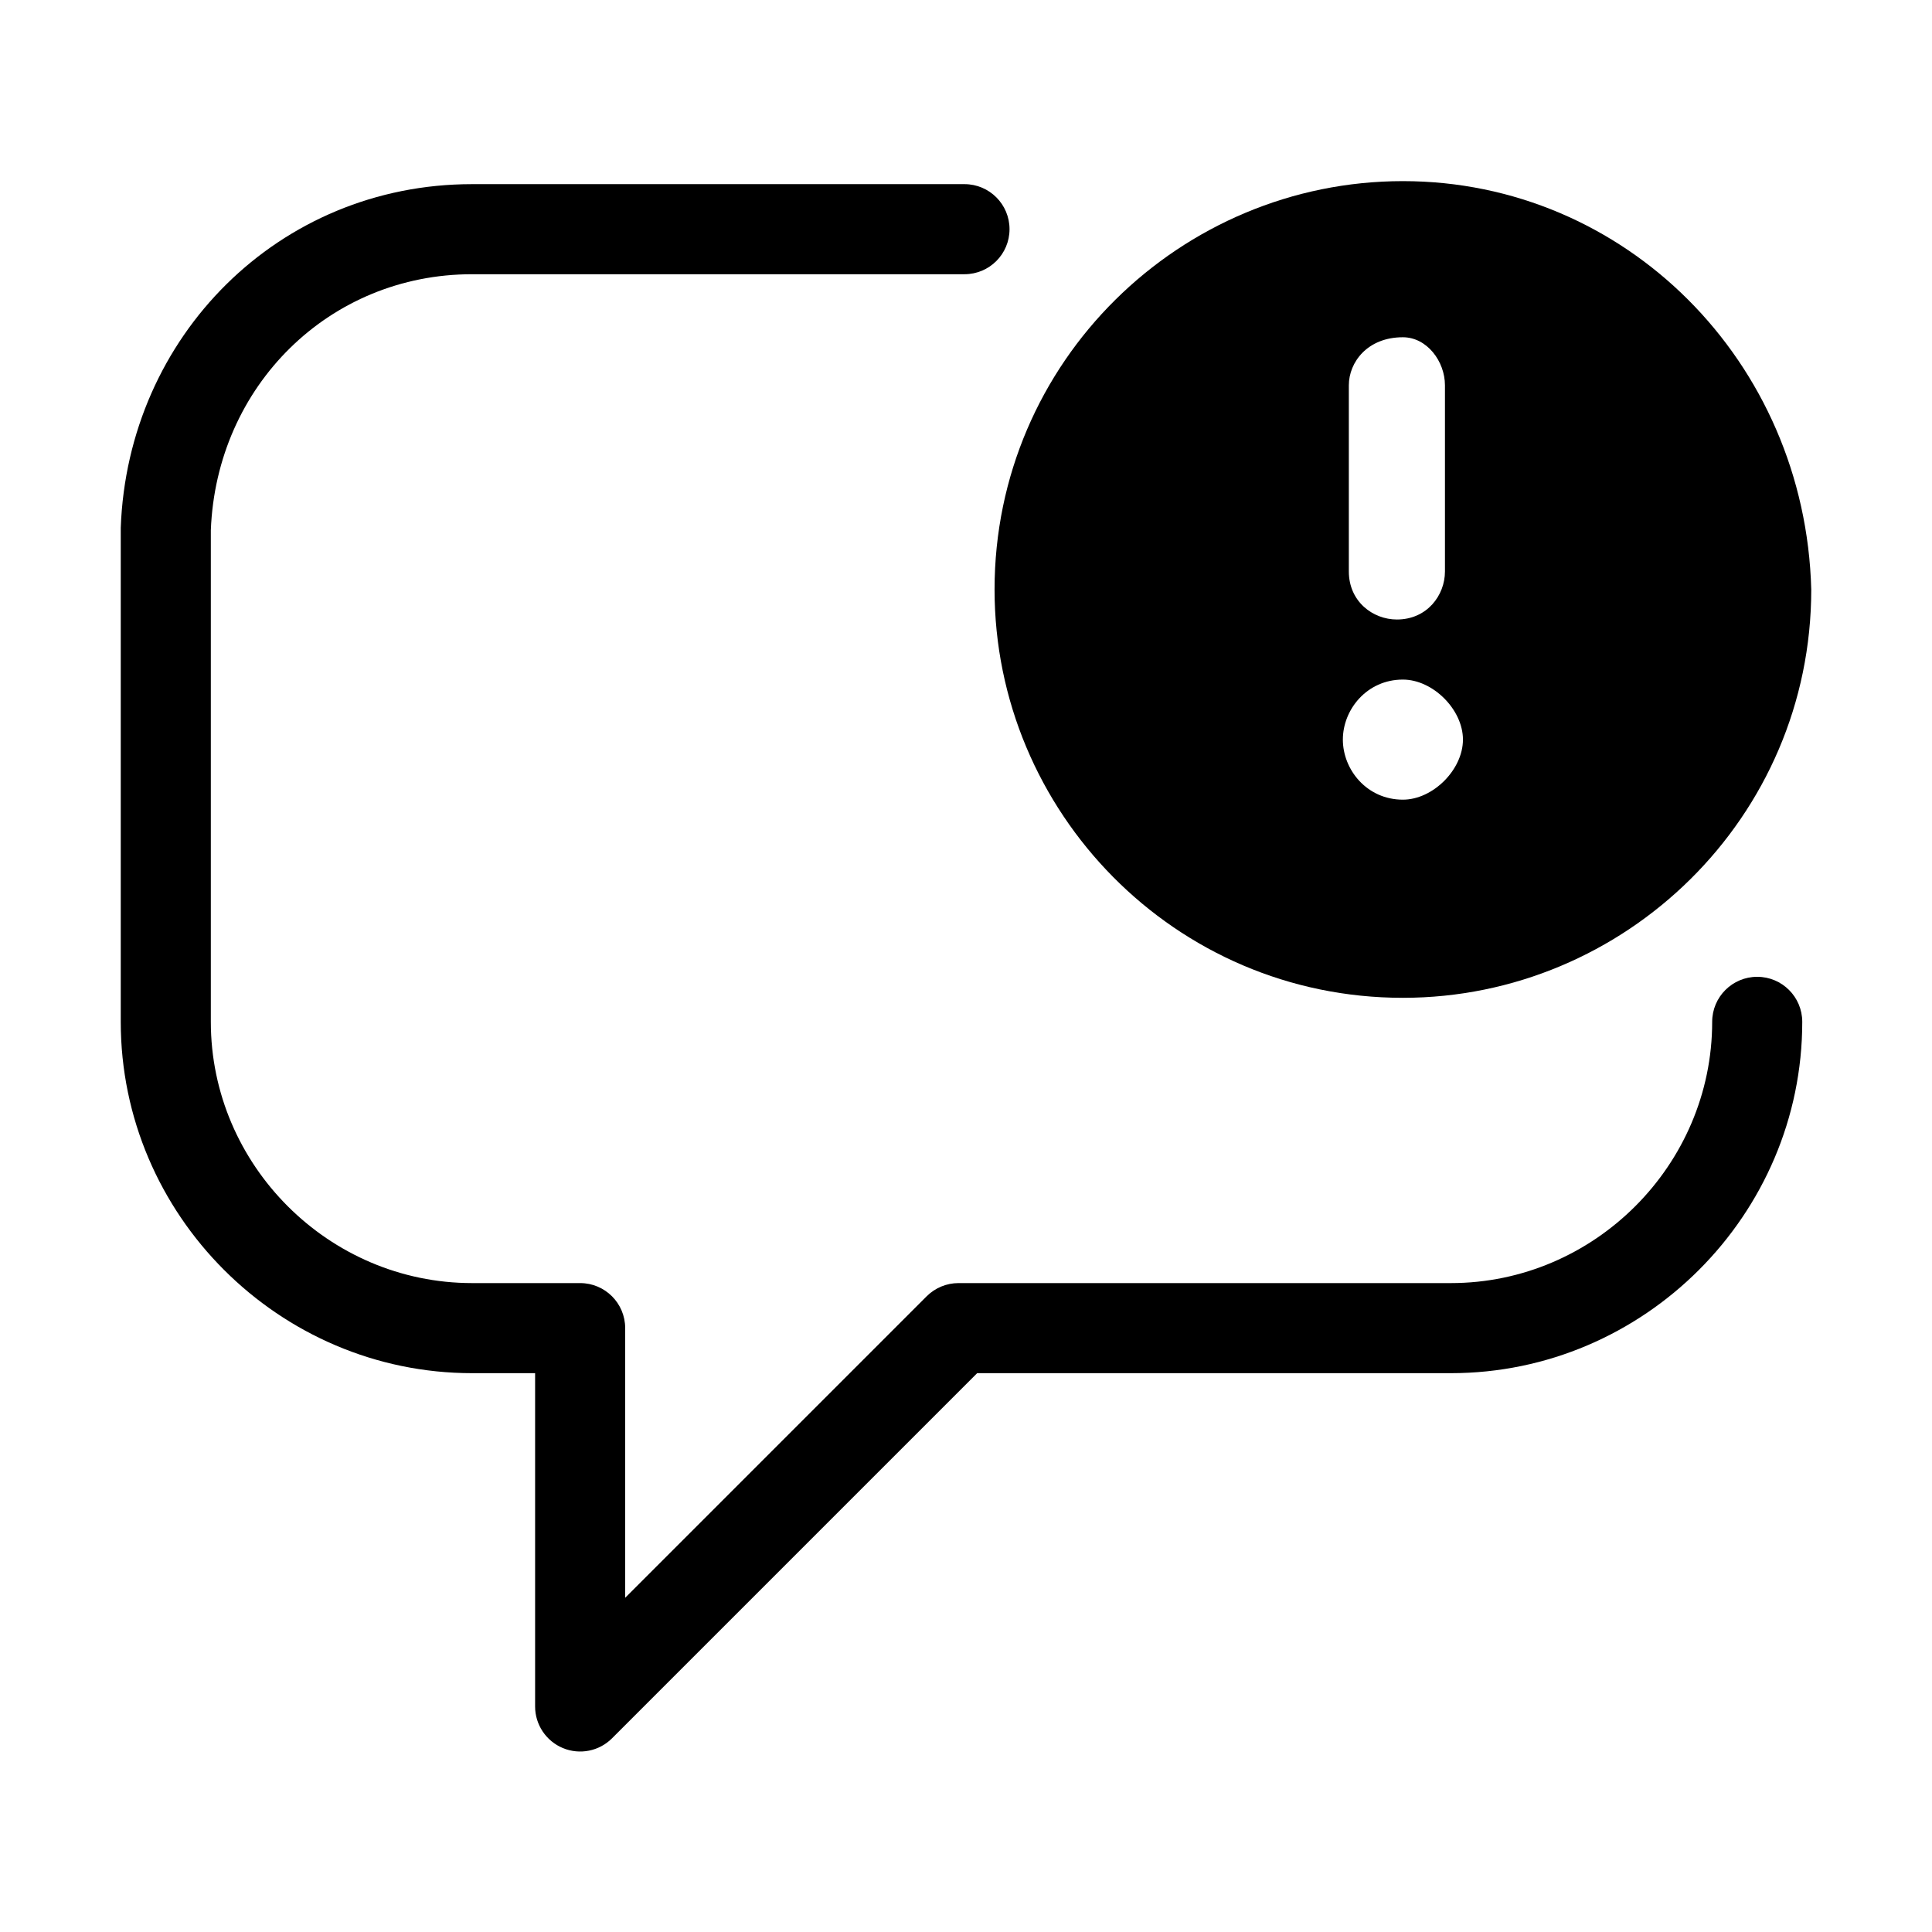
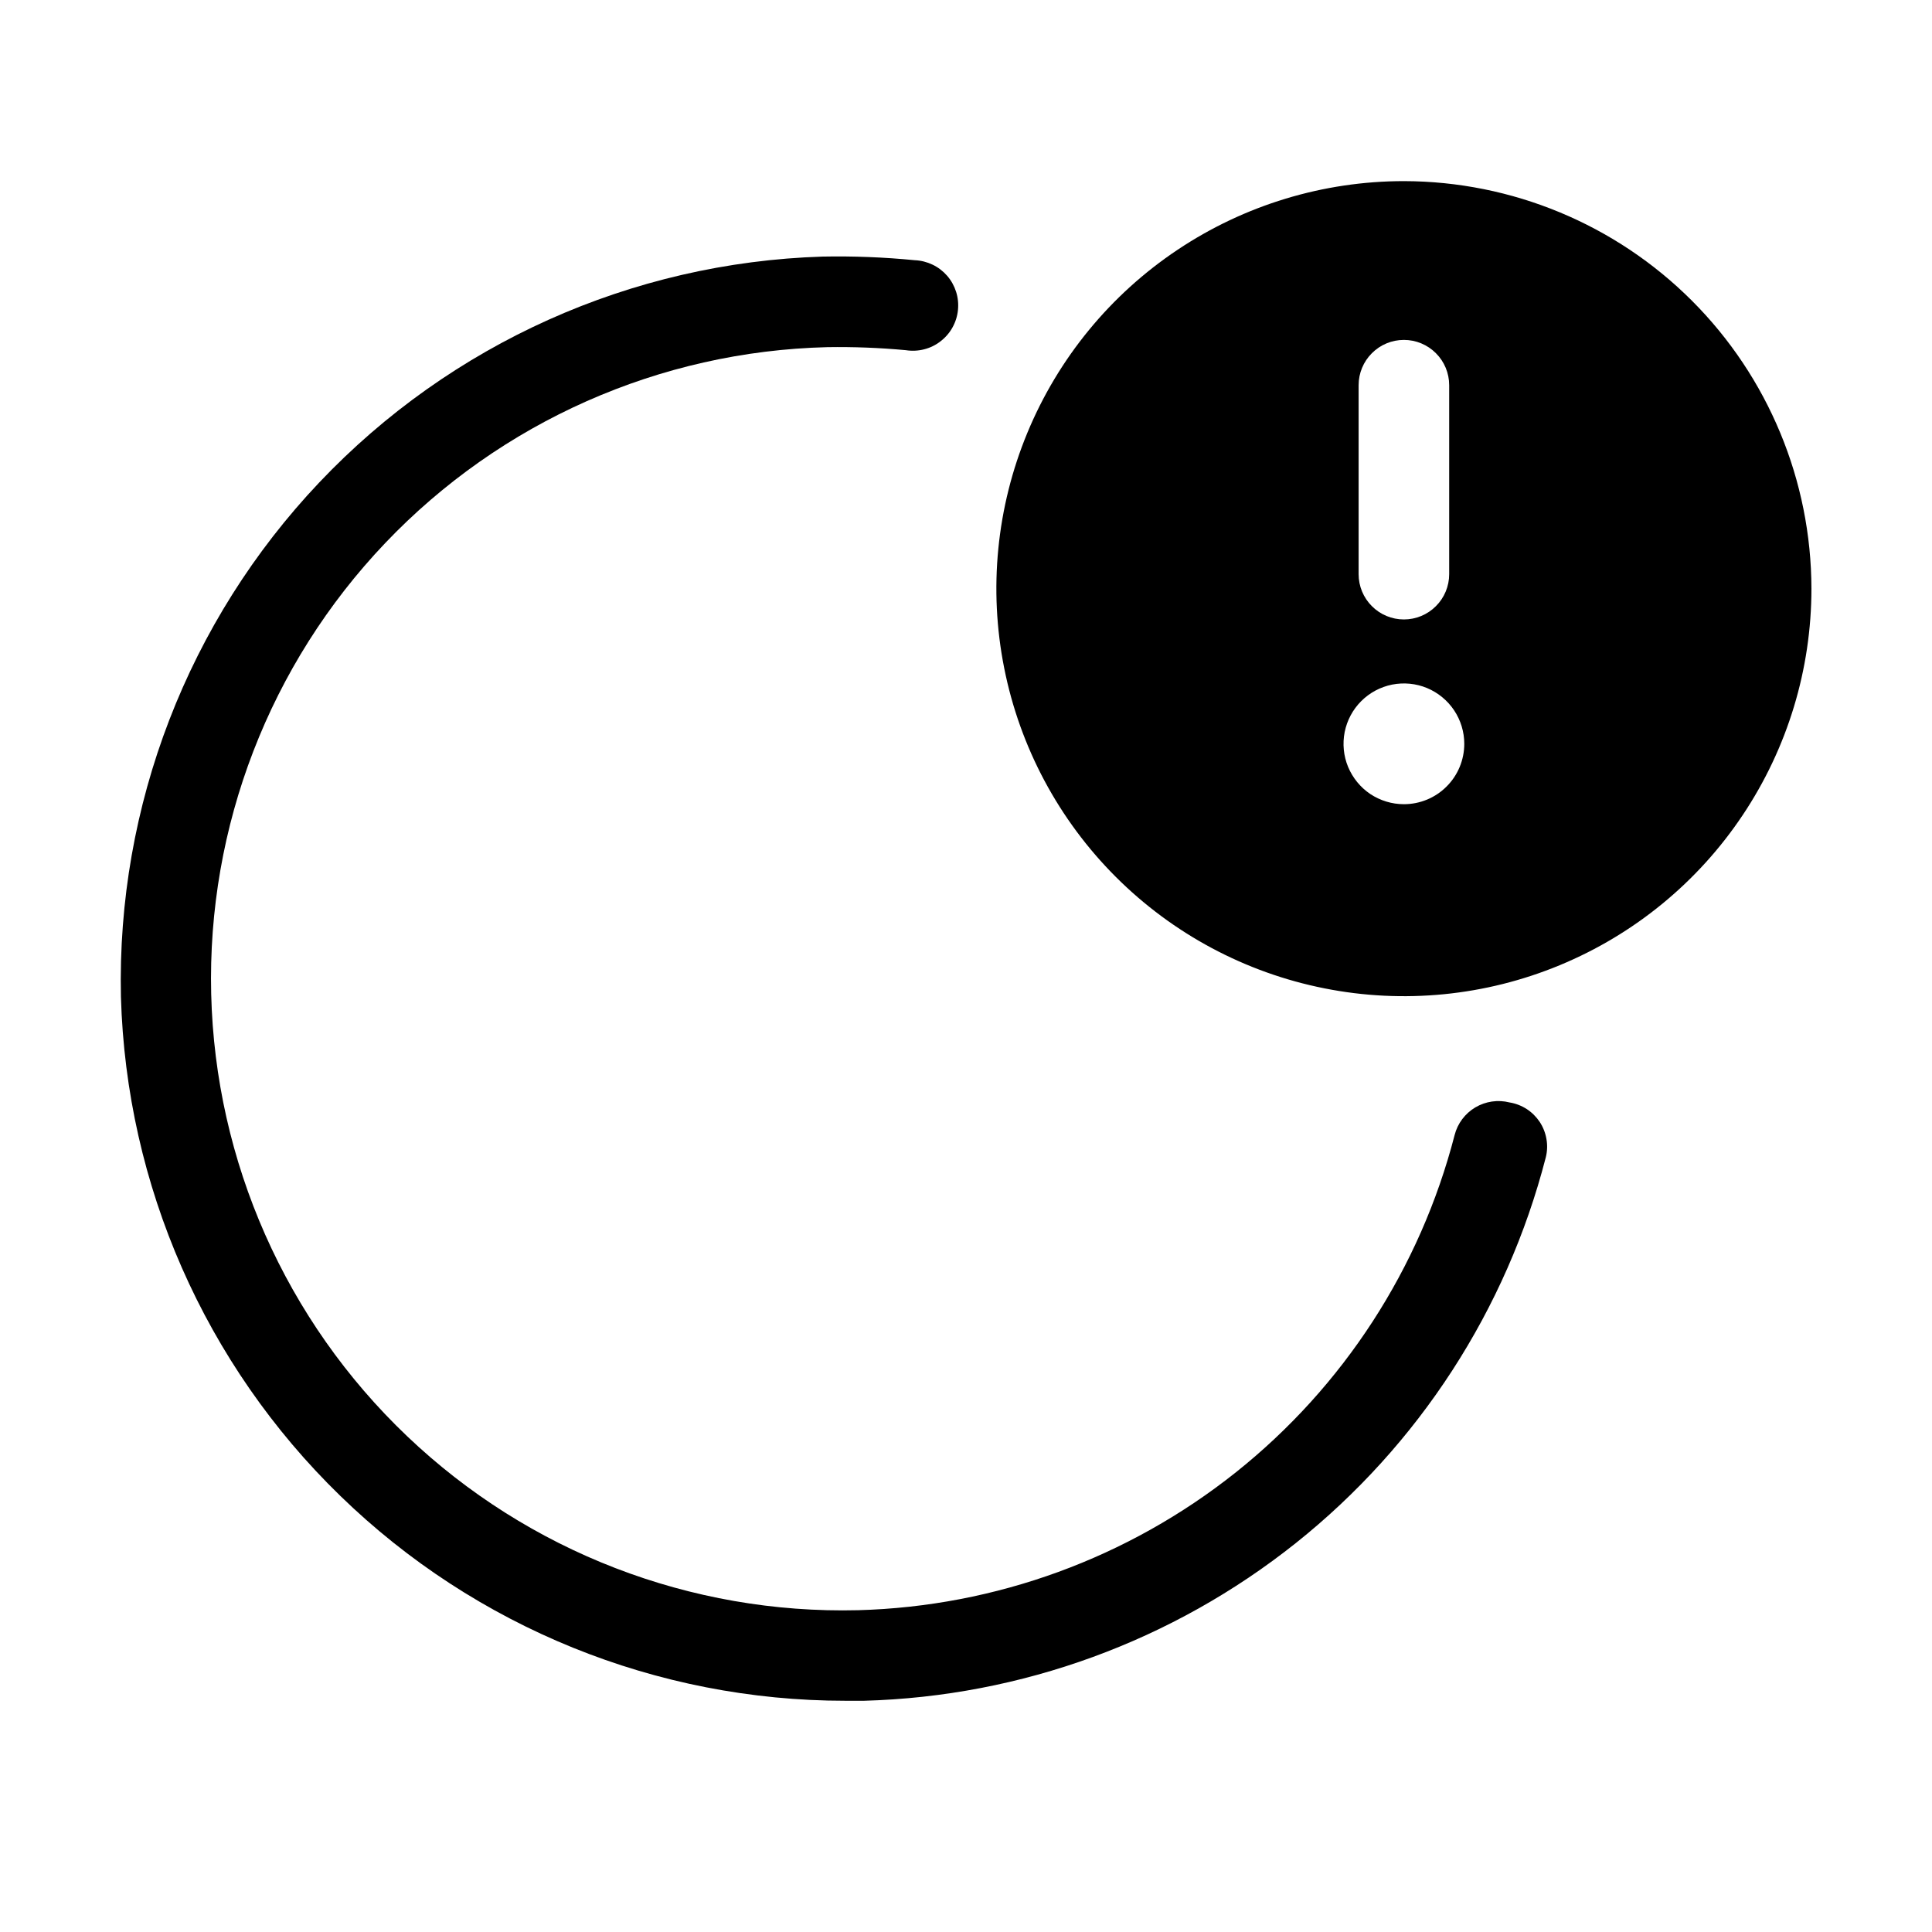
<svg xmlns="http://www.w3.org/2000/svg" width="32" height="32" viewBox="0 0 32 32" fill="none">
-   <path fill-rule="evenodd" clip-rule="evenodd" d="M3.492 8.783C3.584 6.39 5.455 4.542 7.819 4.542H15.975C16.387 4.542 16.721 4.208 16.721 3.796C16.721 3.384 16.387 3.05 15.975 3.05H7.819C4.617 3.05 2.114 5.571 2 8.742C2 8.751 2 8.76 2 8.769V16.925C2 20.122 4.622 22.744 7.819 22.744H8.863V28.265C8.863 28.566 9.045 28.838 9.324 28.954C9.603 29.069 9.923 29.006 10.137 28.792L16.185 22.744H24.032C27.229 22.744 29.851 20.122 29.851 16.925C29.851 16.513 29.517 16.179 29.105 16.179C28.693 16.179 28.359 16.513 28.359 16.925C28.359 19.299 26.405 21.252 24.032 21.252H15.876C15.678 21.252 15.488 21.331 15.348 21.471L10.355 26.464V21.998C10.355 21.586 10.021 21.252 9.609 21.252H7.819C5.446 21.252 3.492 19.299 3.492 16.925V8.783Z" fill="black" />
-   <path d="M23.236 3C19.556 3 16.473 5.984 16.473 9.764C16.473 13.444 19.456 16.527 23.236 16.527C26.916 16.527 30 13.543 30 9.764C29.901 5.984 26.916 3 23.236 3ZM23.236 5.586C23.634 5.586 23.933 5.984 23.933 6.382V9.465C23.933 9.863 23.634 10.261 23.137 10.261C22.739 10.261 22.341 9.963 22.341 9.465V6.382C22.341 6 22.649 5.586 23.236 5.586ZM23.236 13.245C22.639 13.245 22.242 12.748 22.242 12.25C22.242 11.753 22.639 11.256 23.236 11.256C23.734 11.256 24.231 11.753 24.231 12.25C24.231 12.748 23.734 13.245 23.236 13.245Z" fill="black" />
+   <path d="M23.253 3C21.918 3 20.613 3.396 19.503 4.138C18.393 4.879 17.528 5.933 17.017 7.167C16.506 8.4 16.372 9.757 16.633 11.067C16.893 12.376 17.536 13.579 18.48 14.523C19.424 15.467 20.627 16.11 21.936 16.37C23.245 16.631 24.603 16.497 25.836 15.986C27.07 15.475 28.124 14.61 28.865 13.5C29.607 12.39 30.003 11.085 30.003 9.75C30 7.961 29.288 6.245 28.023 4.98C26.758 3.715 25.042 3.003 23.253 3ZM22.503 6.38C22.503 6.181 22.582 5.99 22.723 5.85C22.863 5.709 23.054 5.63 23.253 5.63C23.452 5.63 23.643 5.709 23.783 5.85C23.924 5.99 24.003 6.181 24.003 6.38V9.51C24.003 9.709 23.924 9.9 23.783 10.04C23.643 10.181 23.452 10.26 23.253 10.26C23.054 10.26 22.863 10.181 22.723 10.04C22.582 9.9 22.503 9.709 22.503 9.51V6.38ZM23.253 13.32C23.055 13.32 22.862 13.261 22.697 13.152C22.533 13.042 22.405 12.885 22.329 12.703C22.253 12.52 22.234 12.319 22.272 12.125C22.311 11.931 22.406 11.753 22.546 11.613C22.686 11.473 22.864 11.378 23.058 11.339C23.252 11.301 23.453 11.32 23.636 11.396C23.818 11.472 23.974 11.6 24.084 11.764C24.194 11.929 24.253 12.122 24.253 12.32C24.253 12.585 24.148 12.84 23.96 13.027C23.773 13.215 23.518 13.32 23.253 13.32Z" fill="black" />
+   <path d="M25.003 18.26C24.811 18.211 24.607 18.241 24.436 18.342C24.266 18.443 24.142 18.608 24.093 18.8C23.523 21.006 22.251 22.967 20.469 24.387C18.686 25.806 16.491 26.608 14.213 26.67C11.439 26.738 8.751 25.701 6.742 23.787C4.732 21.873 3.566 19.239 3.498 16.465C3.43 13.691 4.467 11.003 6.381 8.994C8.295 6.985 10.929 5.818 13.703 5.75C14.137 5.743 14.571 5.76 15.003 5.8C15.104 5.816 15.207 5.811 15.306 5.786C15.405 5.761 15.498 5.716 15.578 5.653C15.659 5.591 15.727 5.513 15.776 5.424C15.826 5.334 15.857 5.236 15.867 5.134C15.877 5.033 15.867 4.93 15.836 4.833C15.805 4.736 15.755 4.645 15.688 4.568C15.621 4.491 15.539 4.428 15.447 4.384C15.355 4.34 15.255 4.314 15.153 4.31C14.645 4.26 14.134 4.24 13.623 4.25C10.461 4.349 7.467 5.693 5.29 7.989C3.114 10.285 1.933 13.347 2.003 16.51C2.091 19.633 3.395 22.599 5.636 24.776C7.877 26.954 10.878 28.171 14.003 28.17H14.313C16.917 28.098 19.426 27.181 21.463 25.558C23.5 23.934 24.953 21.692 25.603 19.17C25.628 19.071 25.632 18.967 25.614 18.866C25.597 18.765 25.559 18.669 25.503 18.583C25.446 18.498 25.373 18.425 25.287 18.369C25.201 18.314 25.104 18.276 25.003 18.26Z" fill="black" />
</svg>
